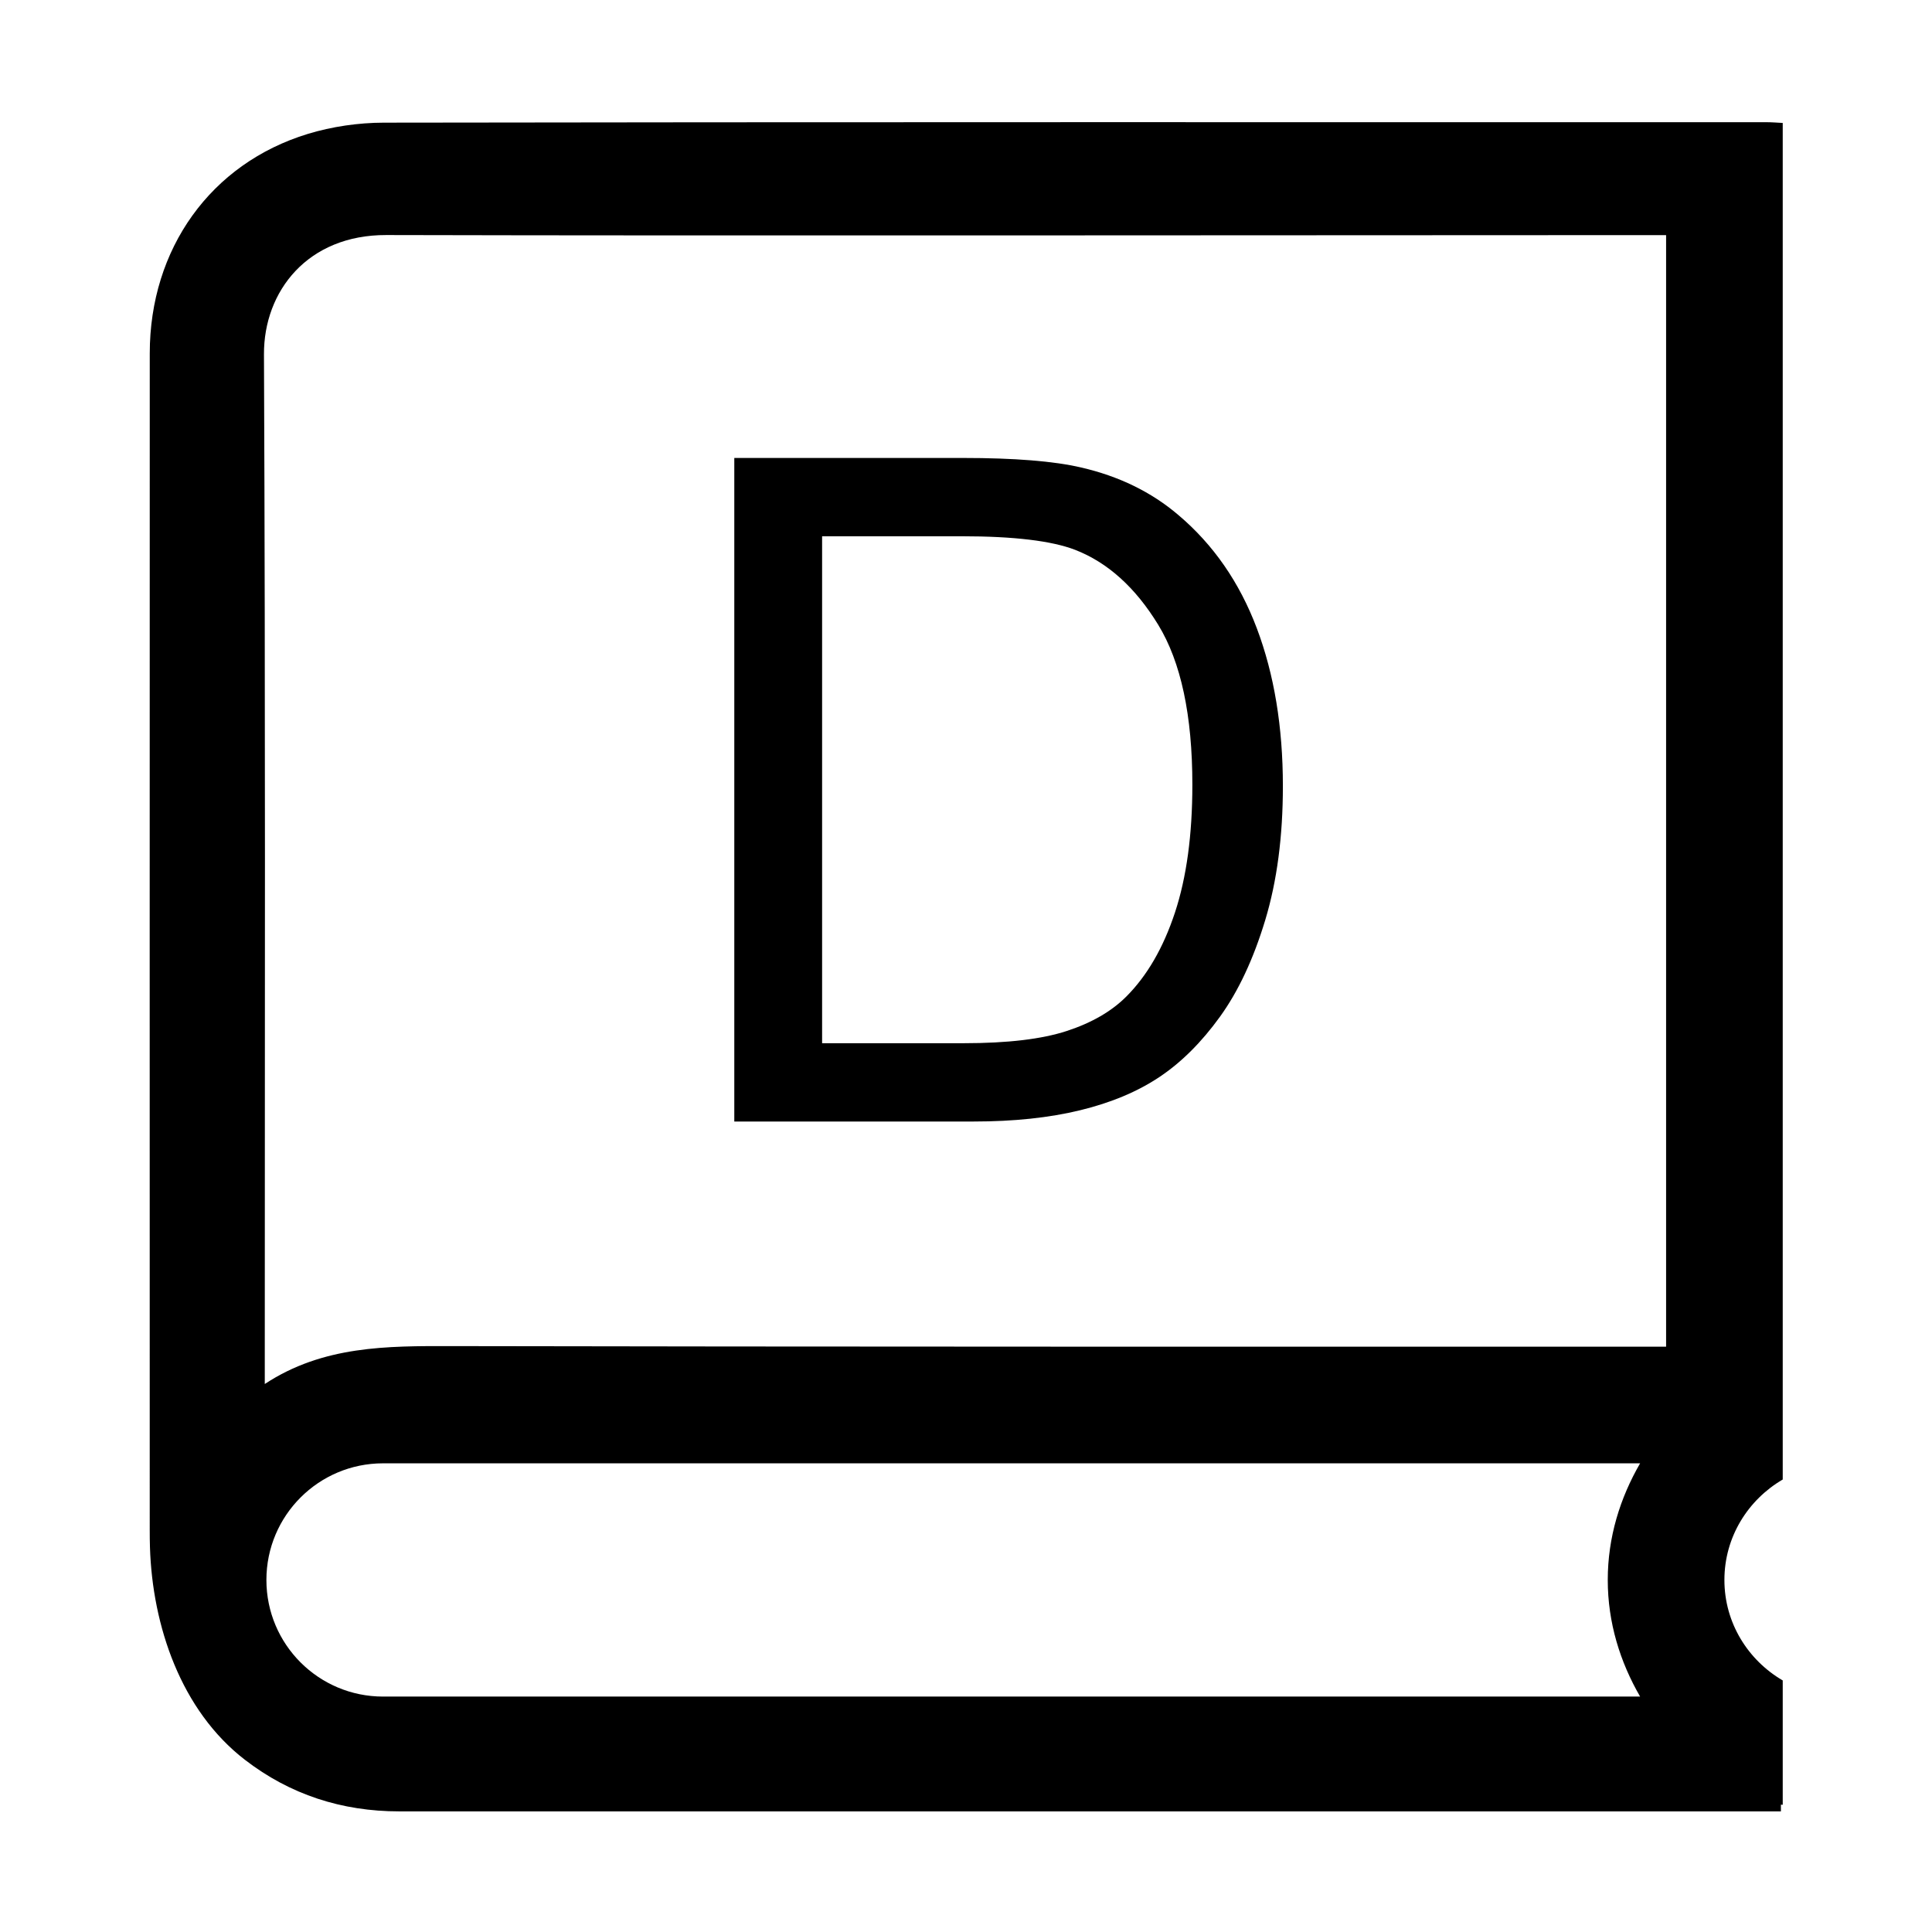
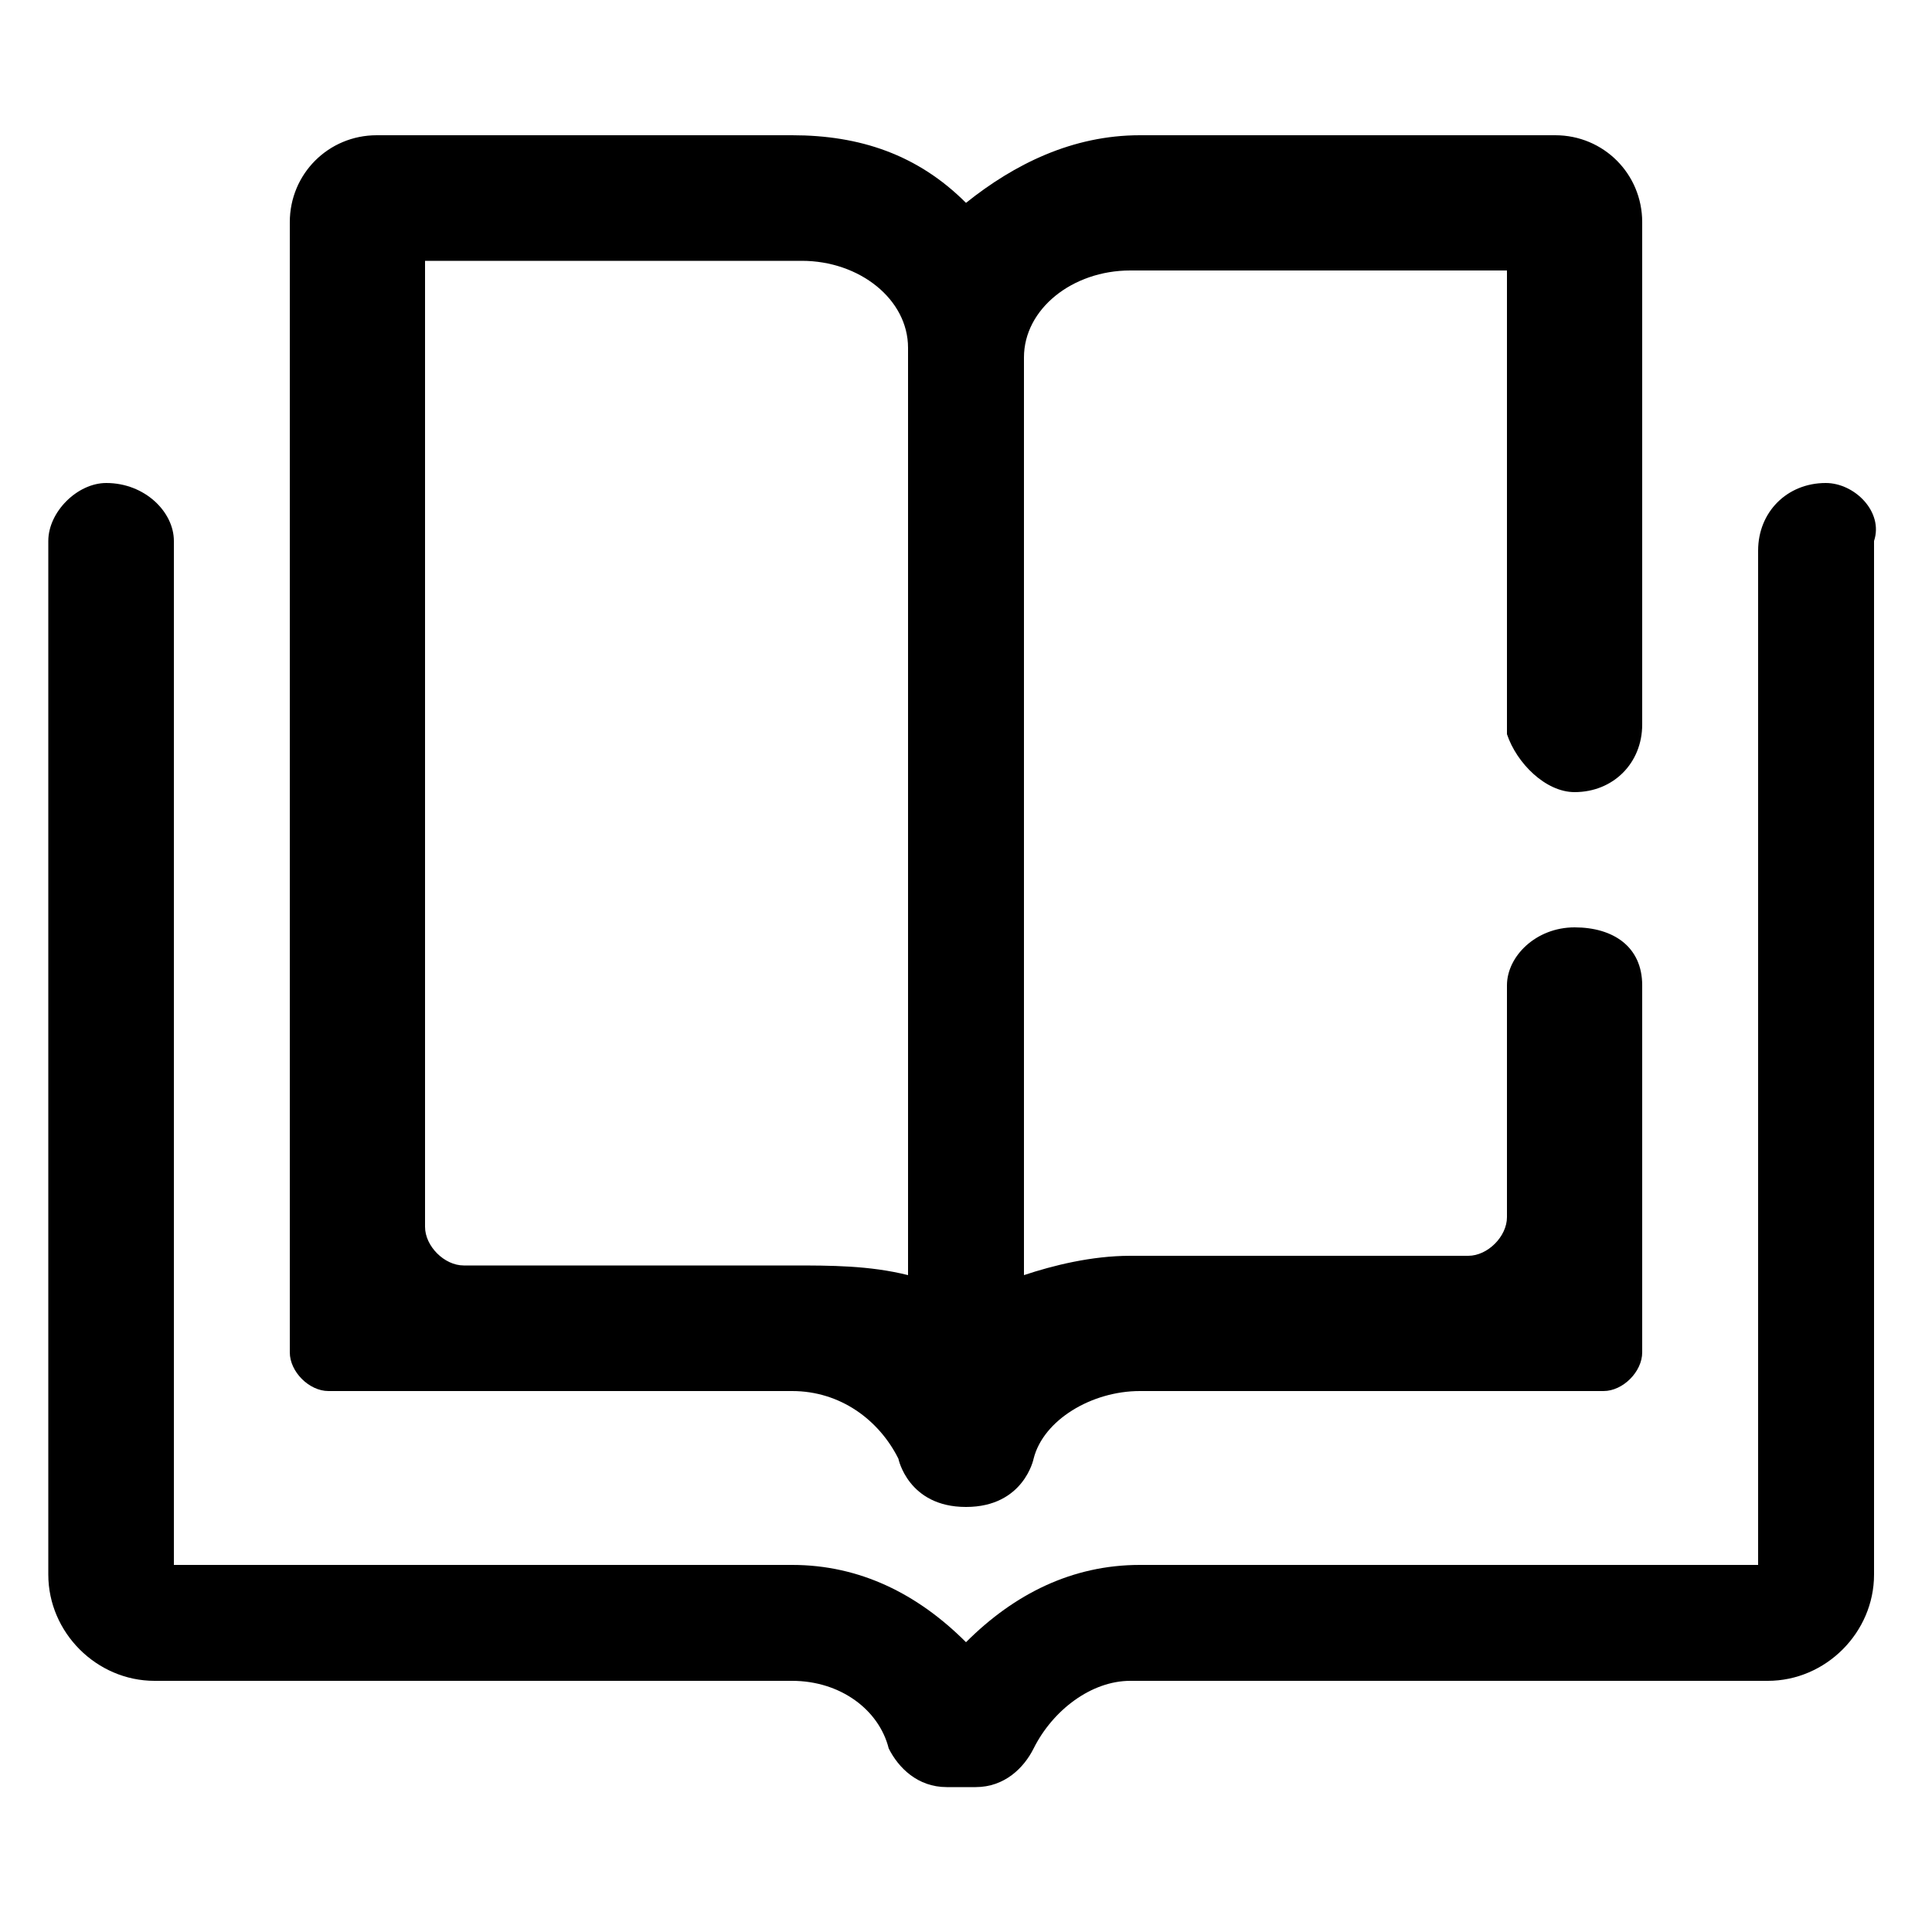
- <svg xmlns="http://www.w3.org/2000/svg" t="1548733584609" class="icon" style="" viewBox="0 0 1024 1024" version="1.1" p-id="10229" width="64" height="64">
-   <defs>
-     <style type="text/css" />
-   </defs>
-   <path d="M944.883 784.172 944.883 65.163c-2.898-0.151-5.935-0.392-8.621-0.392-203.078 0-529.8-0.121-732.88 0.241-13.432 0.031-27.364 2.053-40.179 5.947-51.589 15.726-83.812 60.976-83.827 116.308-0.06 232.133-0.031 391.818-0.015 623.952 0 2.958 0.03 5.917 0.121 8.905 1.299 41.537 16.346 86.409 50.335 112.611 23.893 18.443 51.363 27.334 81.82 27.334l732.28 0 0-3.563c0.966 0.061 0.966 0.061 0.966 0.121L944.883 890.668c-18.351-10.716-30.911-30.427-30.911-53.249C913.972 814.599 926.532 794.888 944.883 784.172zM869.291 899.22 203.019 899.22c-34.141 0-61.821-27.673-61.821-61.814 0-34.141 27.68-61.814 61.821-61.814l666.273 0c-10.611 18.351-17.147 39.173-17.147 61.814C852.145 860.045 858.681 880.869 869.291 899.22zM883.069 713.779l-11.317 0c-169.662 0-462.96 0.045-632.623-0.317-33.9-0.061-67.885-0.258-98.792 20.089l0-11.231c0-192.98 0.384-341.526-0.43-534.509-0.136-33.506 23.172-63.353 64.83-63.232 181.81 0.452 487.255 0.038 669.053 0.038l9.279 0L883.069 713.779z" p-id="10230" />
-   <path d="M624.538 272.955c-14.236-12.153-31.428-20.549-51.579-25.19-14.395-3.358-35.266-5.038-62.615-5.038L389.192 242.727l0 351.7 126.909 0c21.269 0 40.101-1.999 56.498-5.998 16.391-3.996 30.385-9.874 41.983-17.634 11.594-7.756 22.27-18.39 32.027-31.908 9.753-13.513 17.752-30.588 23.99-51.22 6.237-20.632 9.355-44.3 9.355-71.011 0-31.345-4.6-59.216-13.794-83.607C656.964 308.663 643.091 288.631 624.538 272.955zM622.739 483.711c-6.158 18.634-14.754 33.466-25.789 44.504-7.839 7.839-18.352 13.914-31.548 18.232-13.195 4.318-31.39 6.478-54.578 6.478l-75.09 0L435.734 284.229l73.891 0c27.668 0 47.741 2.4 60.216 7.197 17.272 6.717 31.946 19.953 44.023 39.704 12.073 19.755 18.111 48.022 18.111 84.807C631.975 442.489 628.895 465.08 622.739 483.711z" p-id="10231" />
+ <svg xmlns="http://www.w3.org/2000/svg" t="1605772519315" class="icon" viewBox="0 0 1024 1024" version="1.1" p-id="7328" width="64" height="64">
+   <path d="M967.68 256c-20.48 0-35.84 15.36-35.84 35.84v537.6h-327.68c-35.84 0-66.56 15.36-92.16 40.96-25.6-25.6-56.32-40.96-92.16-40.96H92.16V286.72c0-15.36-15.36-30.72-35.84-30.72-15.36 0-30.72 15.36-30.72 30.72v547.84c0 30.72 25.6 56.32 56.32 56.32h337.92c25.6 0 46.08 15.36 51.2 35.84 5.12 10.24 15.36 20.48 30.72 20.48h15.36c15.36 0 25.6-10.24 30.72-20.48 10.24-20.48 30.72-35.84 51.2-35.84h337.92c30.72 0 56.32-25.6 56.32-56.32V286.72c5.12-15.36-10.24-30.72-25.6-30.72z" p-id="7329" />
+   <path d="M834.56 419.84c20.48 0 35.84-15.36 35.84-35.84V117.76c0-25.6-20.48-46.08-46.08-46.08h-220.16c-35.84 0-66.56 15.36-92.16 35.84-25.6-25.6-56.32-35.84-92.16-35.84H199.68c-25.6 0-46.08 20.48-46.08 46.08V716.8c0 10.24 10.24 20.48 20.48 20.48h245.76c25.6 0 46.08 15.36 56.32 35.84 0 0 5.12 25.6 35.84 25.6s35.84-25.6 35.84-25.6c5.12-20.48 30.72-35.84 56.32-35.84h245.76c10.24 0 20.48-10.24 20.48-20.48v-194.56c0-20.48-15.36-30.72-35.84-30.72-20.48 0-35.84 15.36-35.84 30.72v122.88c0 10.24-10.24 20.48-20.48 20.48h-179.2c-20.48 0-40.96 5.12-56.32 10.24V189.44c0-25.6 25.6-46.08 56.32-46.08h199.68v245.76c5.12 15.36 20.48 30.72 35.84 30.72z m-414.72 250.88H245.76c-10.24 0-20.48-10.24-20.48-20.48v-512h199.68c30.72 0 56.32 20.48 56.32 46.08v491.52c-20.48-5.12-40.96-5.12-61.44-5.12z" p-id="7330" />
</svg>
